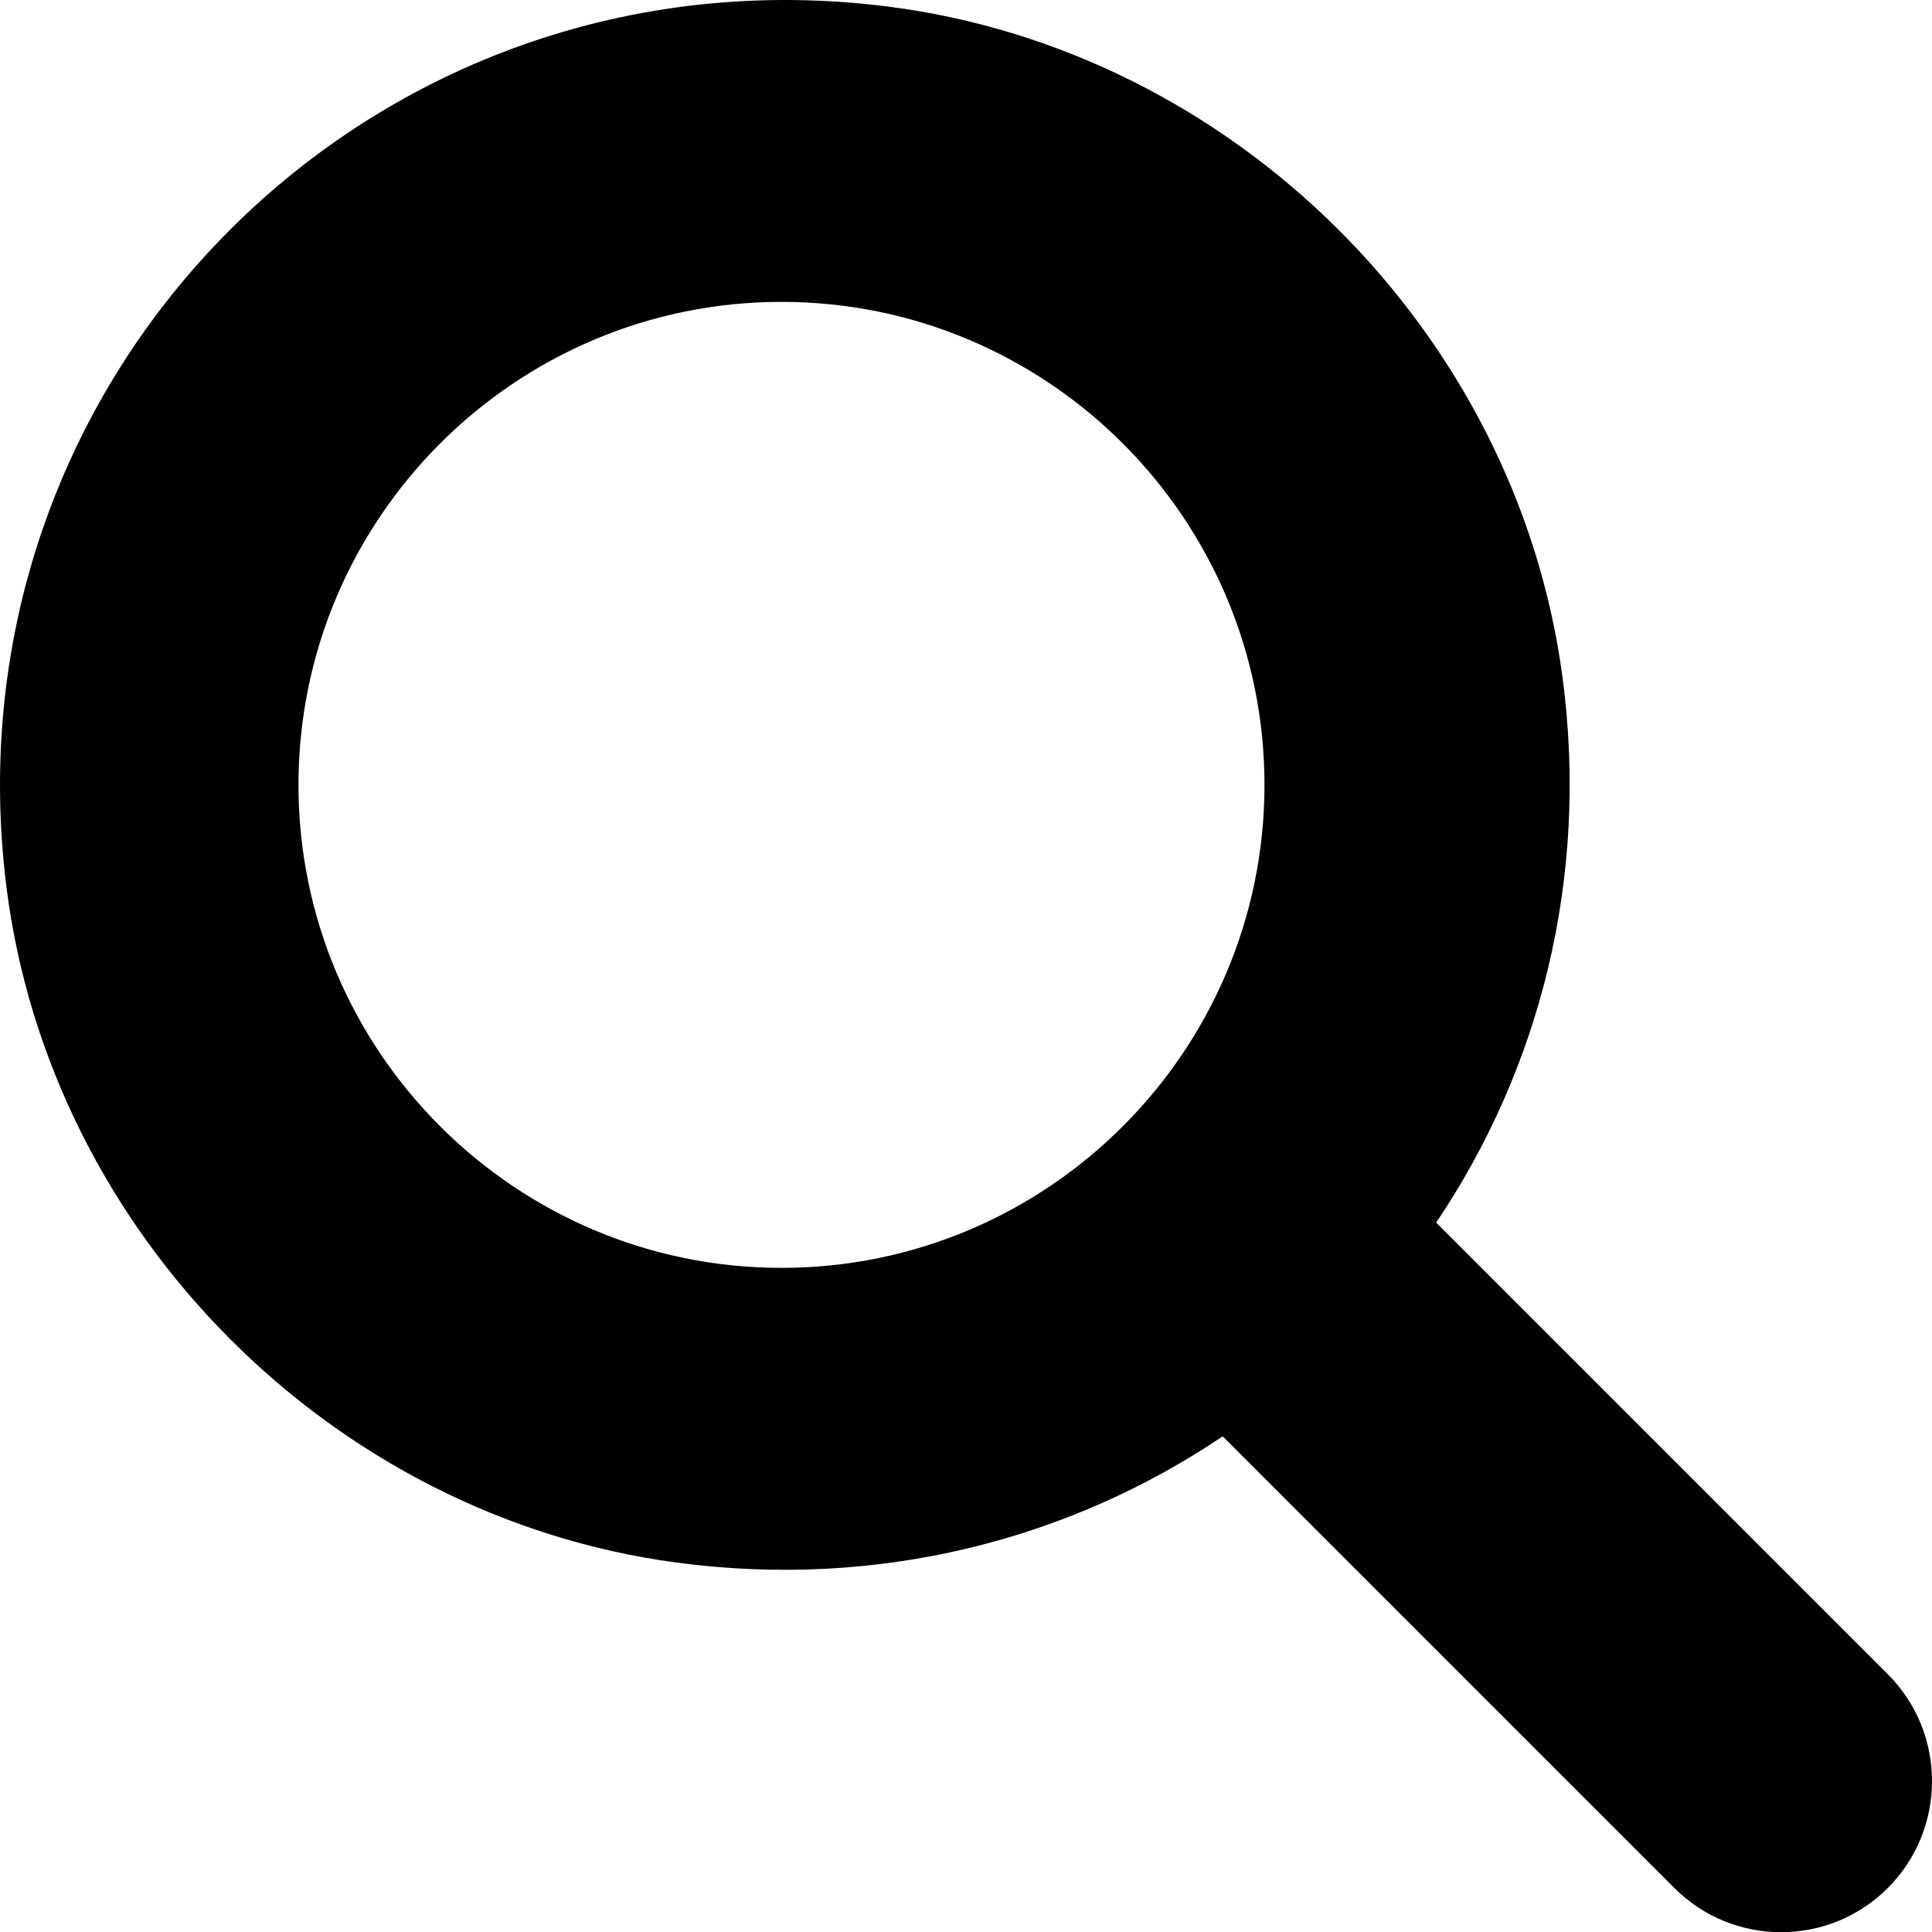
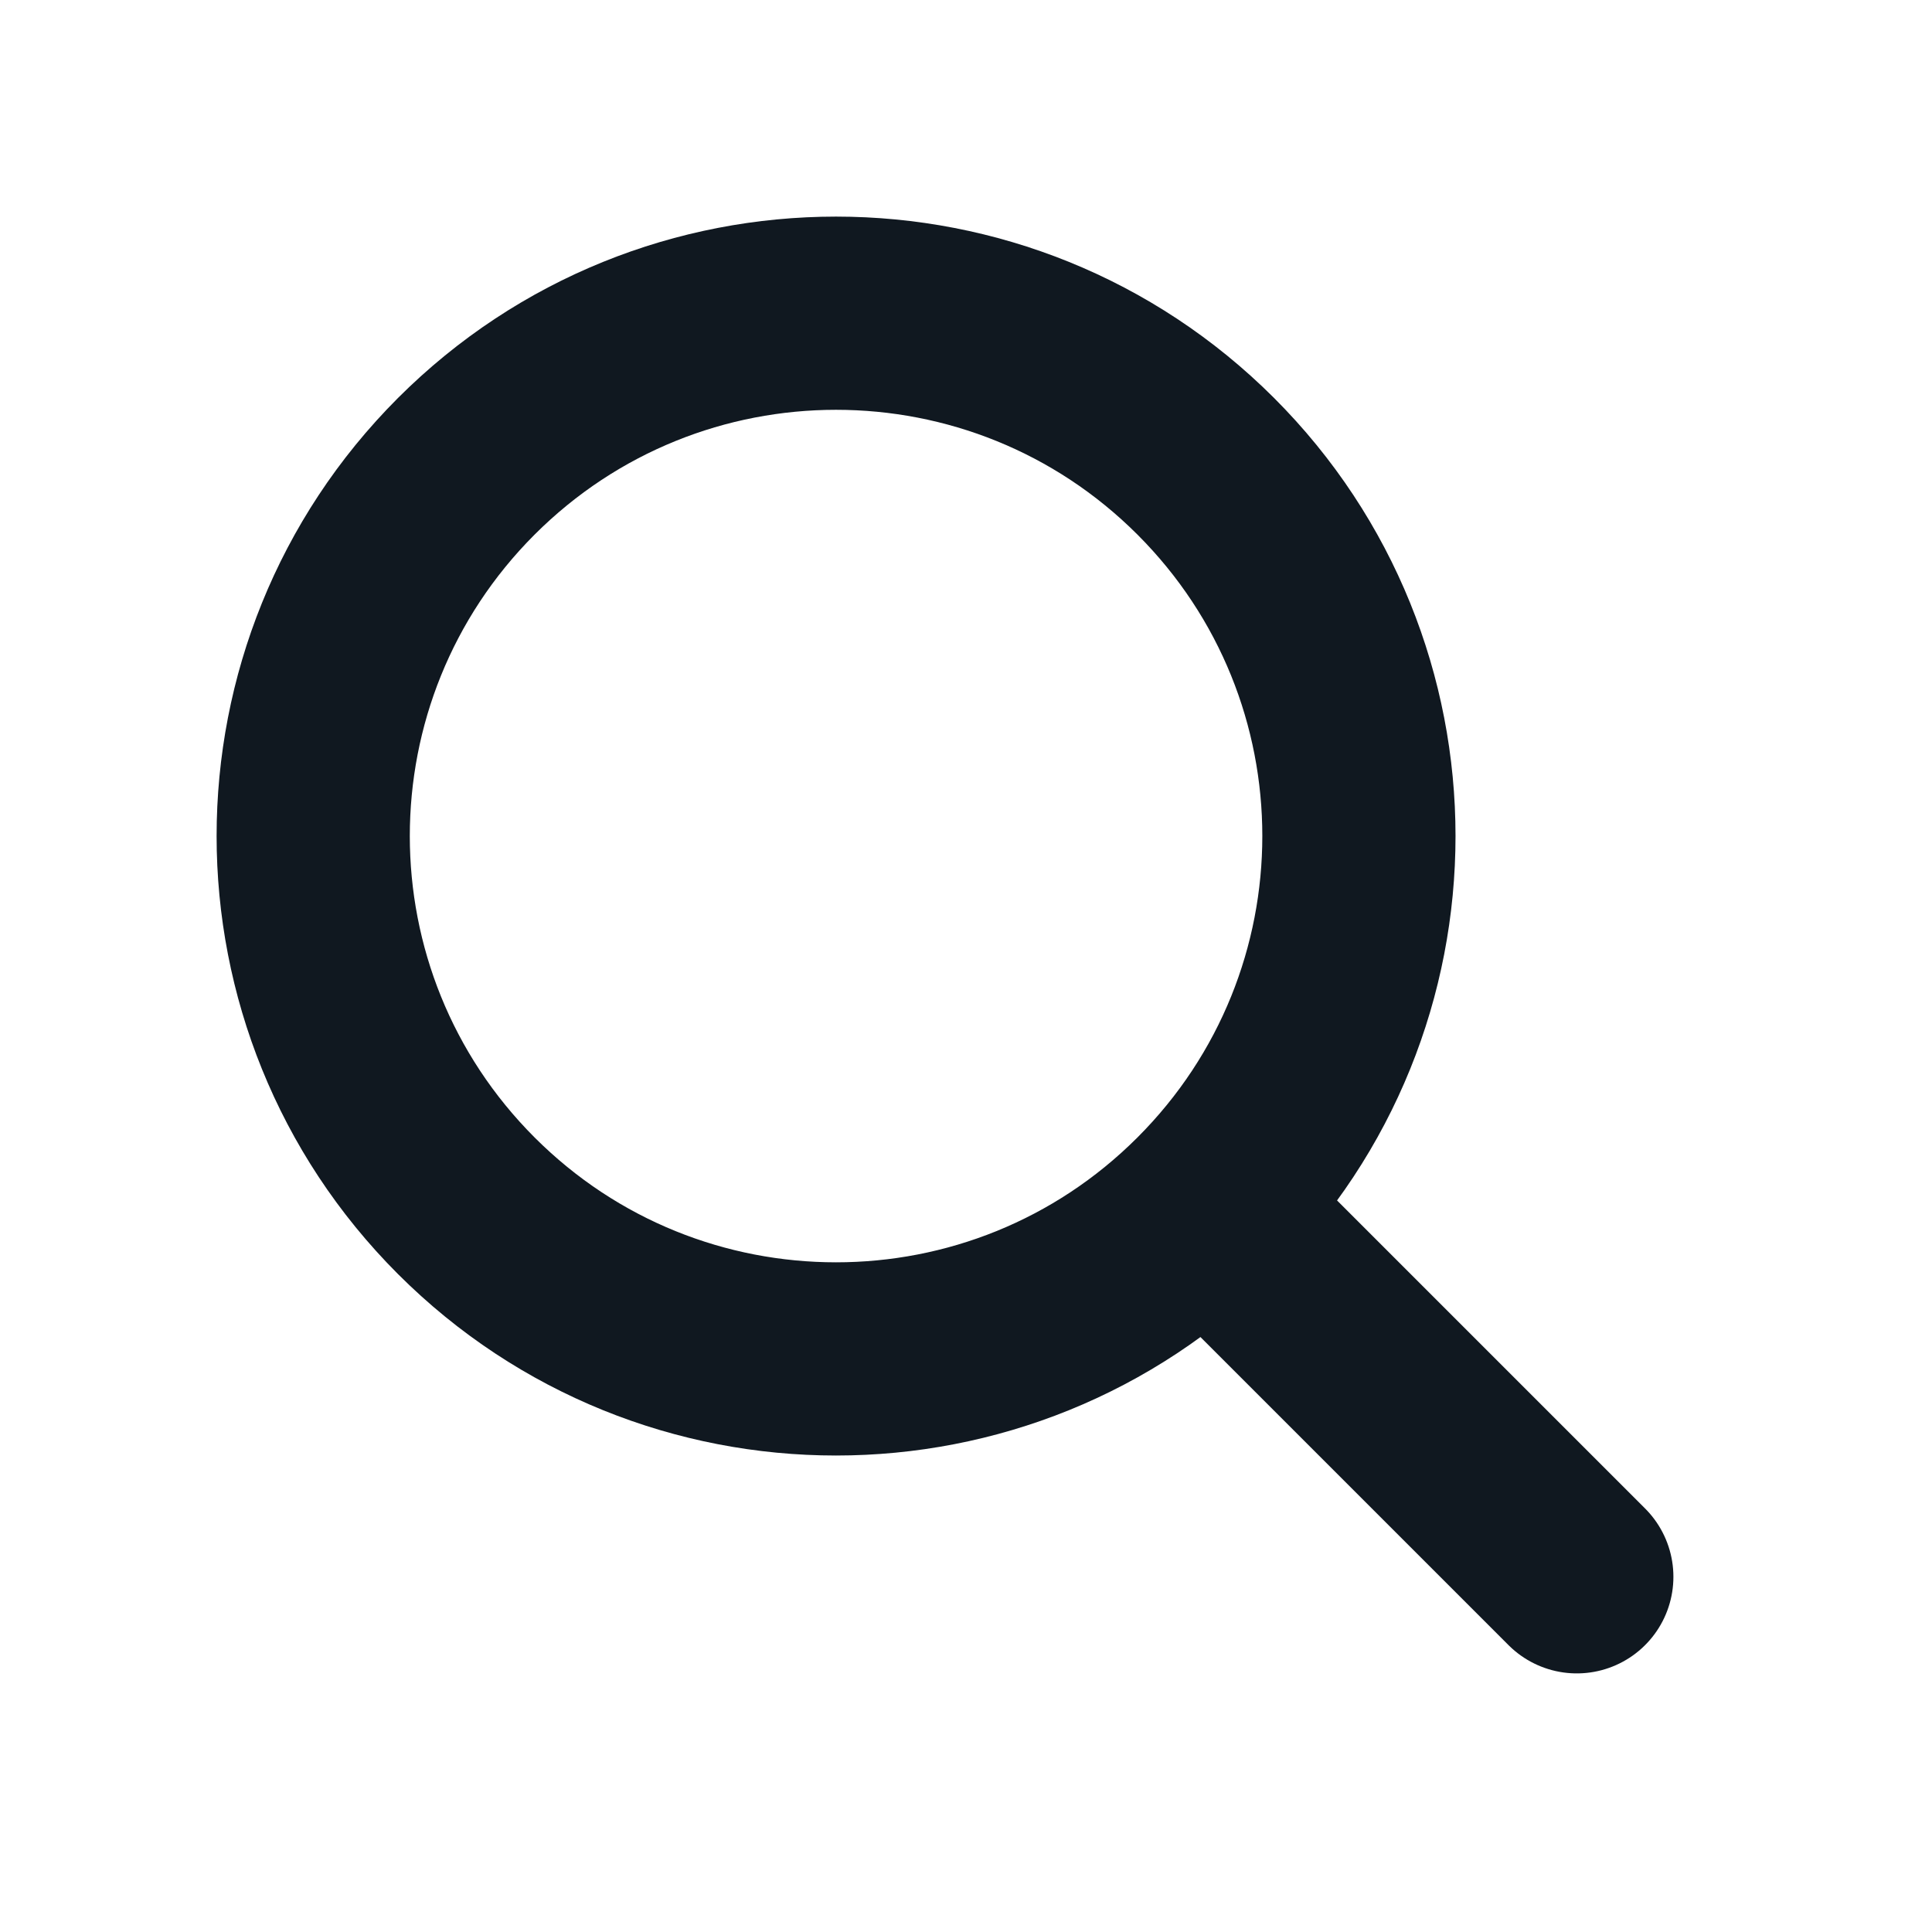
- <svg xmlns="http://www.w3.org/2000/svg" viewBox="0 0 512 512">
-   <path d="M500.3 443.7 380.6 324c27.22-40.41 40.65-90.9 33.46-144.7C401.8 87.79 326.8 13.32 235.2 1.723 99.01-15.51-15.51 99.01 1.724 235.2c11.6 91.64 86.08 166.7 177.6 178.9 53.8 7.189 104.3-6.236 144.7-33.46l119.7 119.7c15.62 15.62 40.95 15.62 56.57 0 15.606-15.64 15.606-41.04.006-56.64zM79.1 208c0-70.58 57.42-128 128-128s128 57.42 128 128-57.42 128-128 128-128-57.4-128-128z" />
+ <svg xmlns="http://www.w3.org/2000/svg" width="20" height="20" viewBox="0 0 20 20" fill="none">
+   <path d="M12.482 12.482C10.368 14.596 6.941 14.596 4.827 12.482C2.714 10.368 2.714 6.941 4.827 4.827C6.941 2.714 10.368 2.714 12.482 4.827C14.596 6.941 14.596 10.368 12.482 12.482ZM12.482 12.482L16.323 16.323" stroke="#101820" stroke-width="2" stroke-linecap="round" />
</svg>
